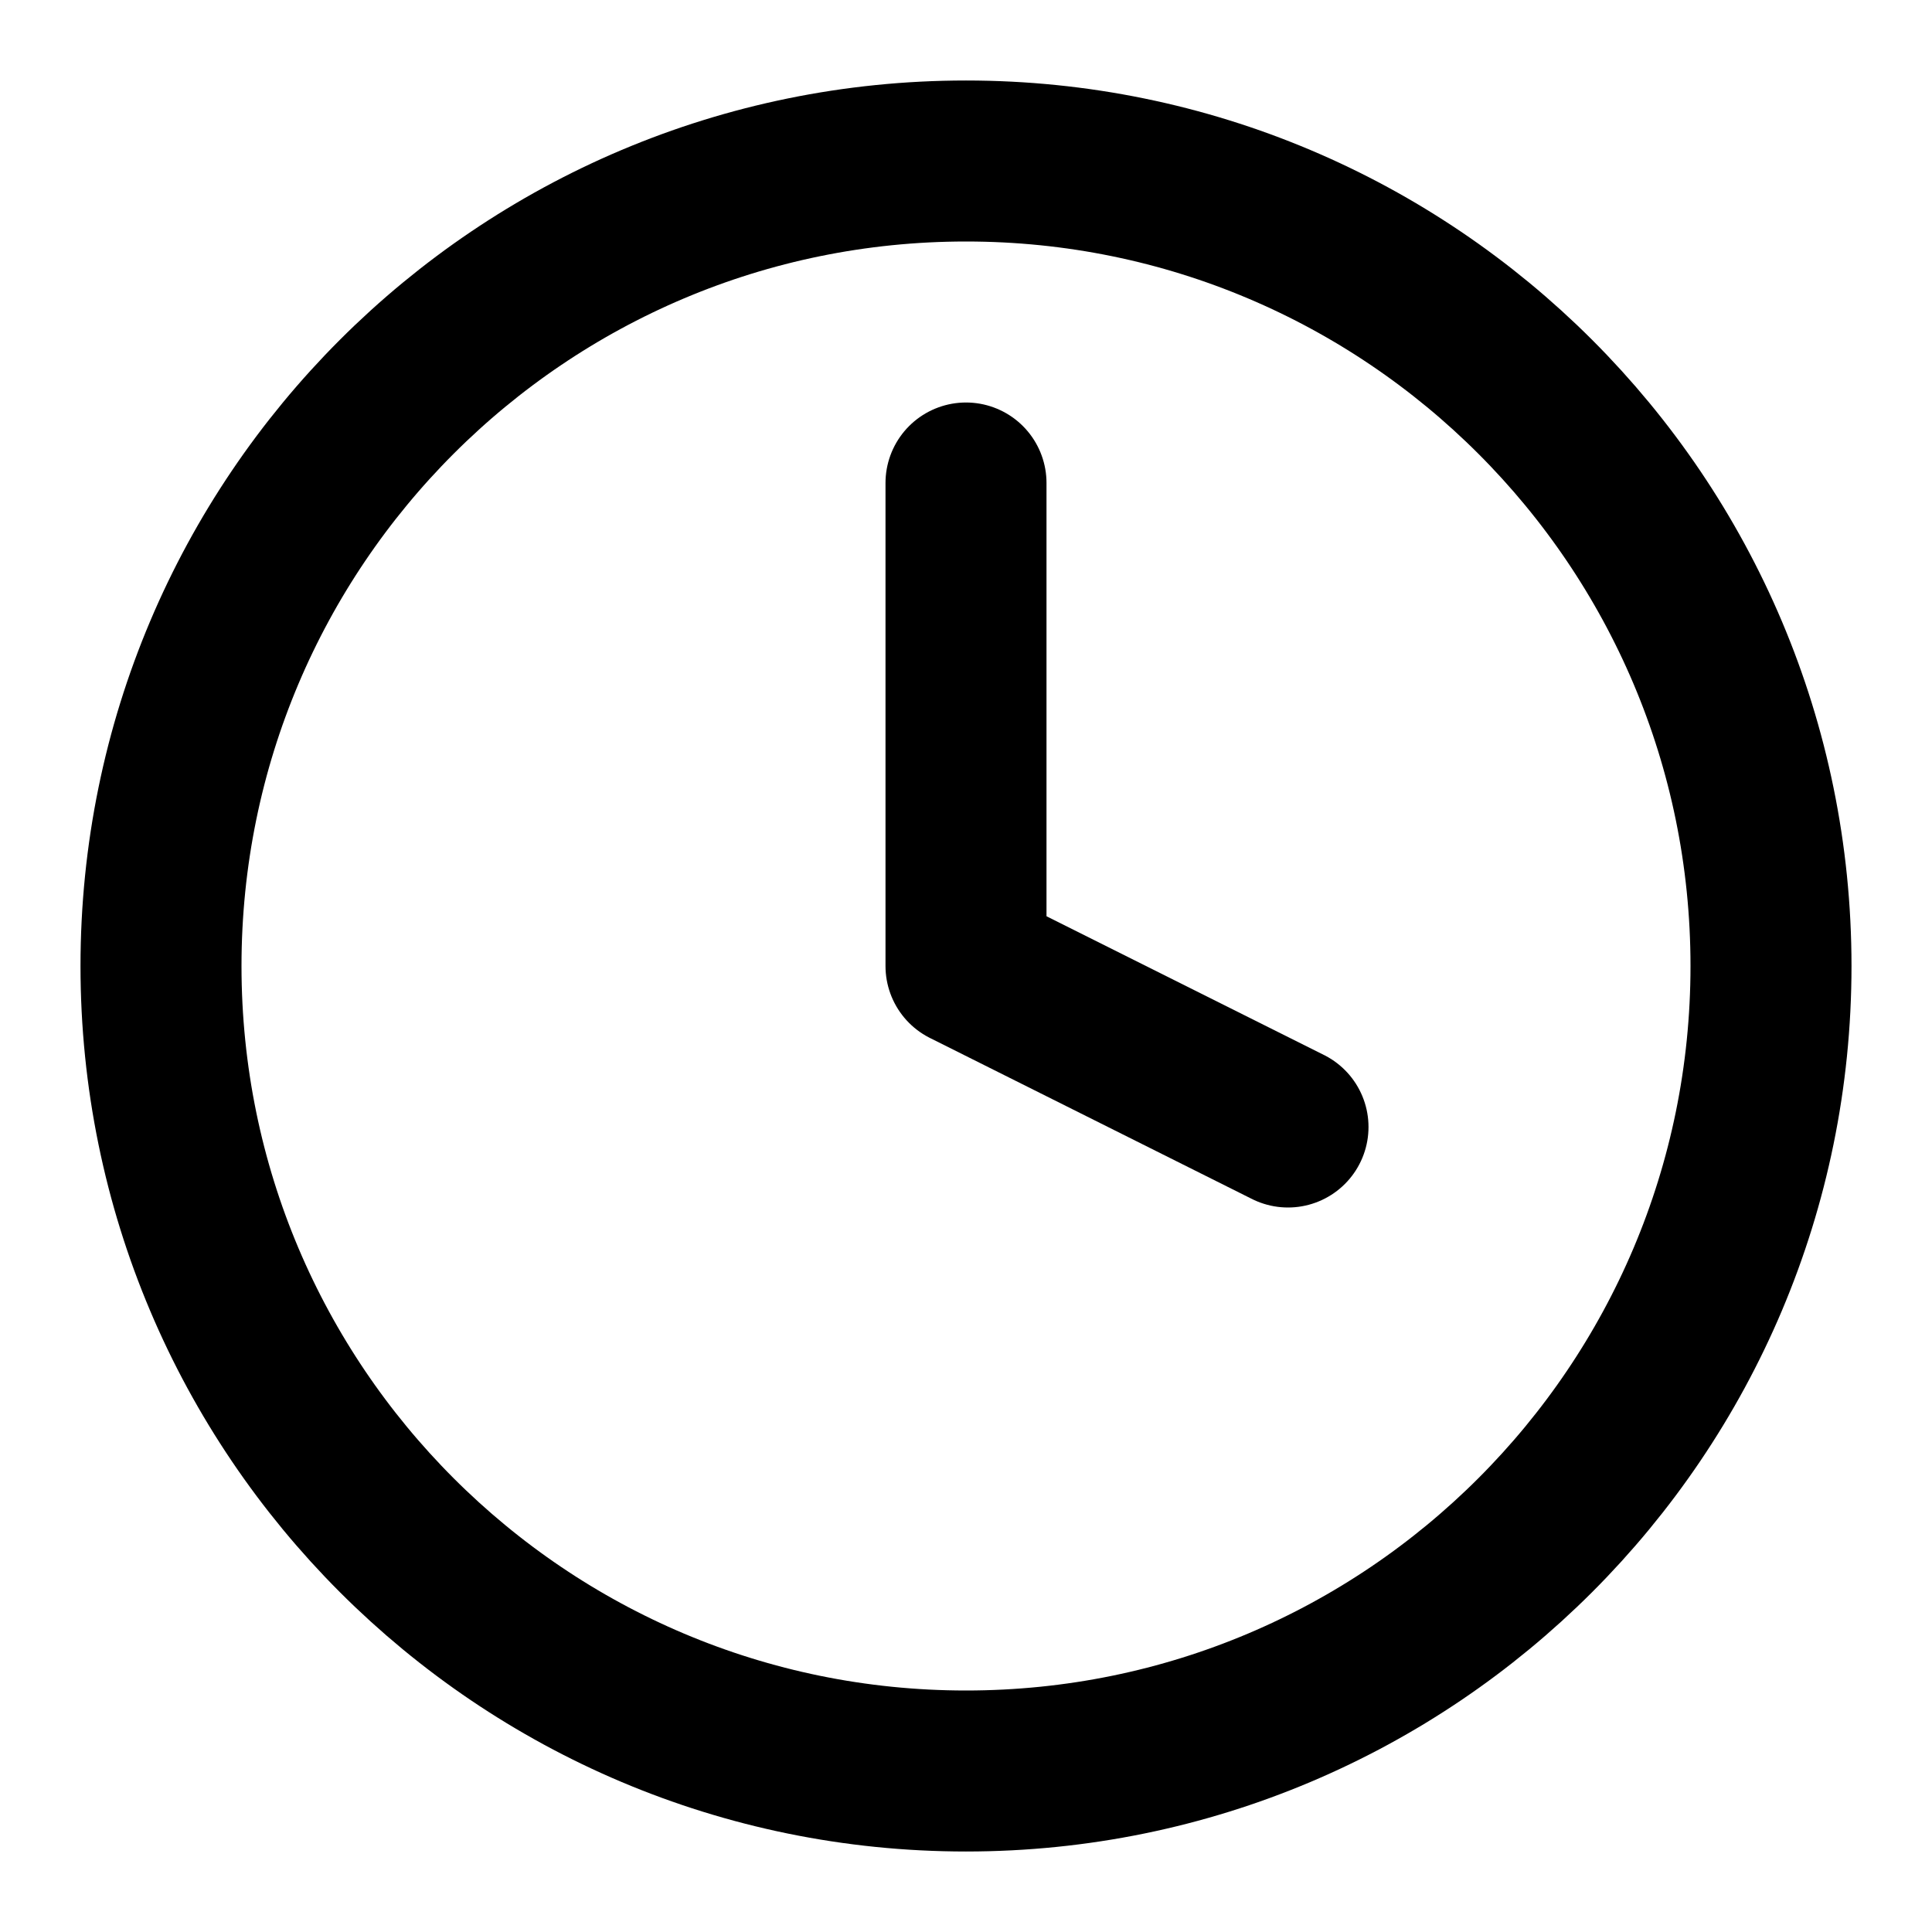
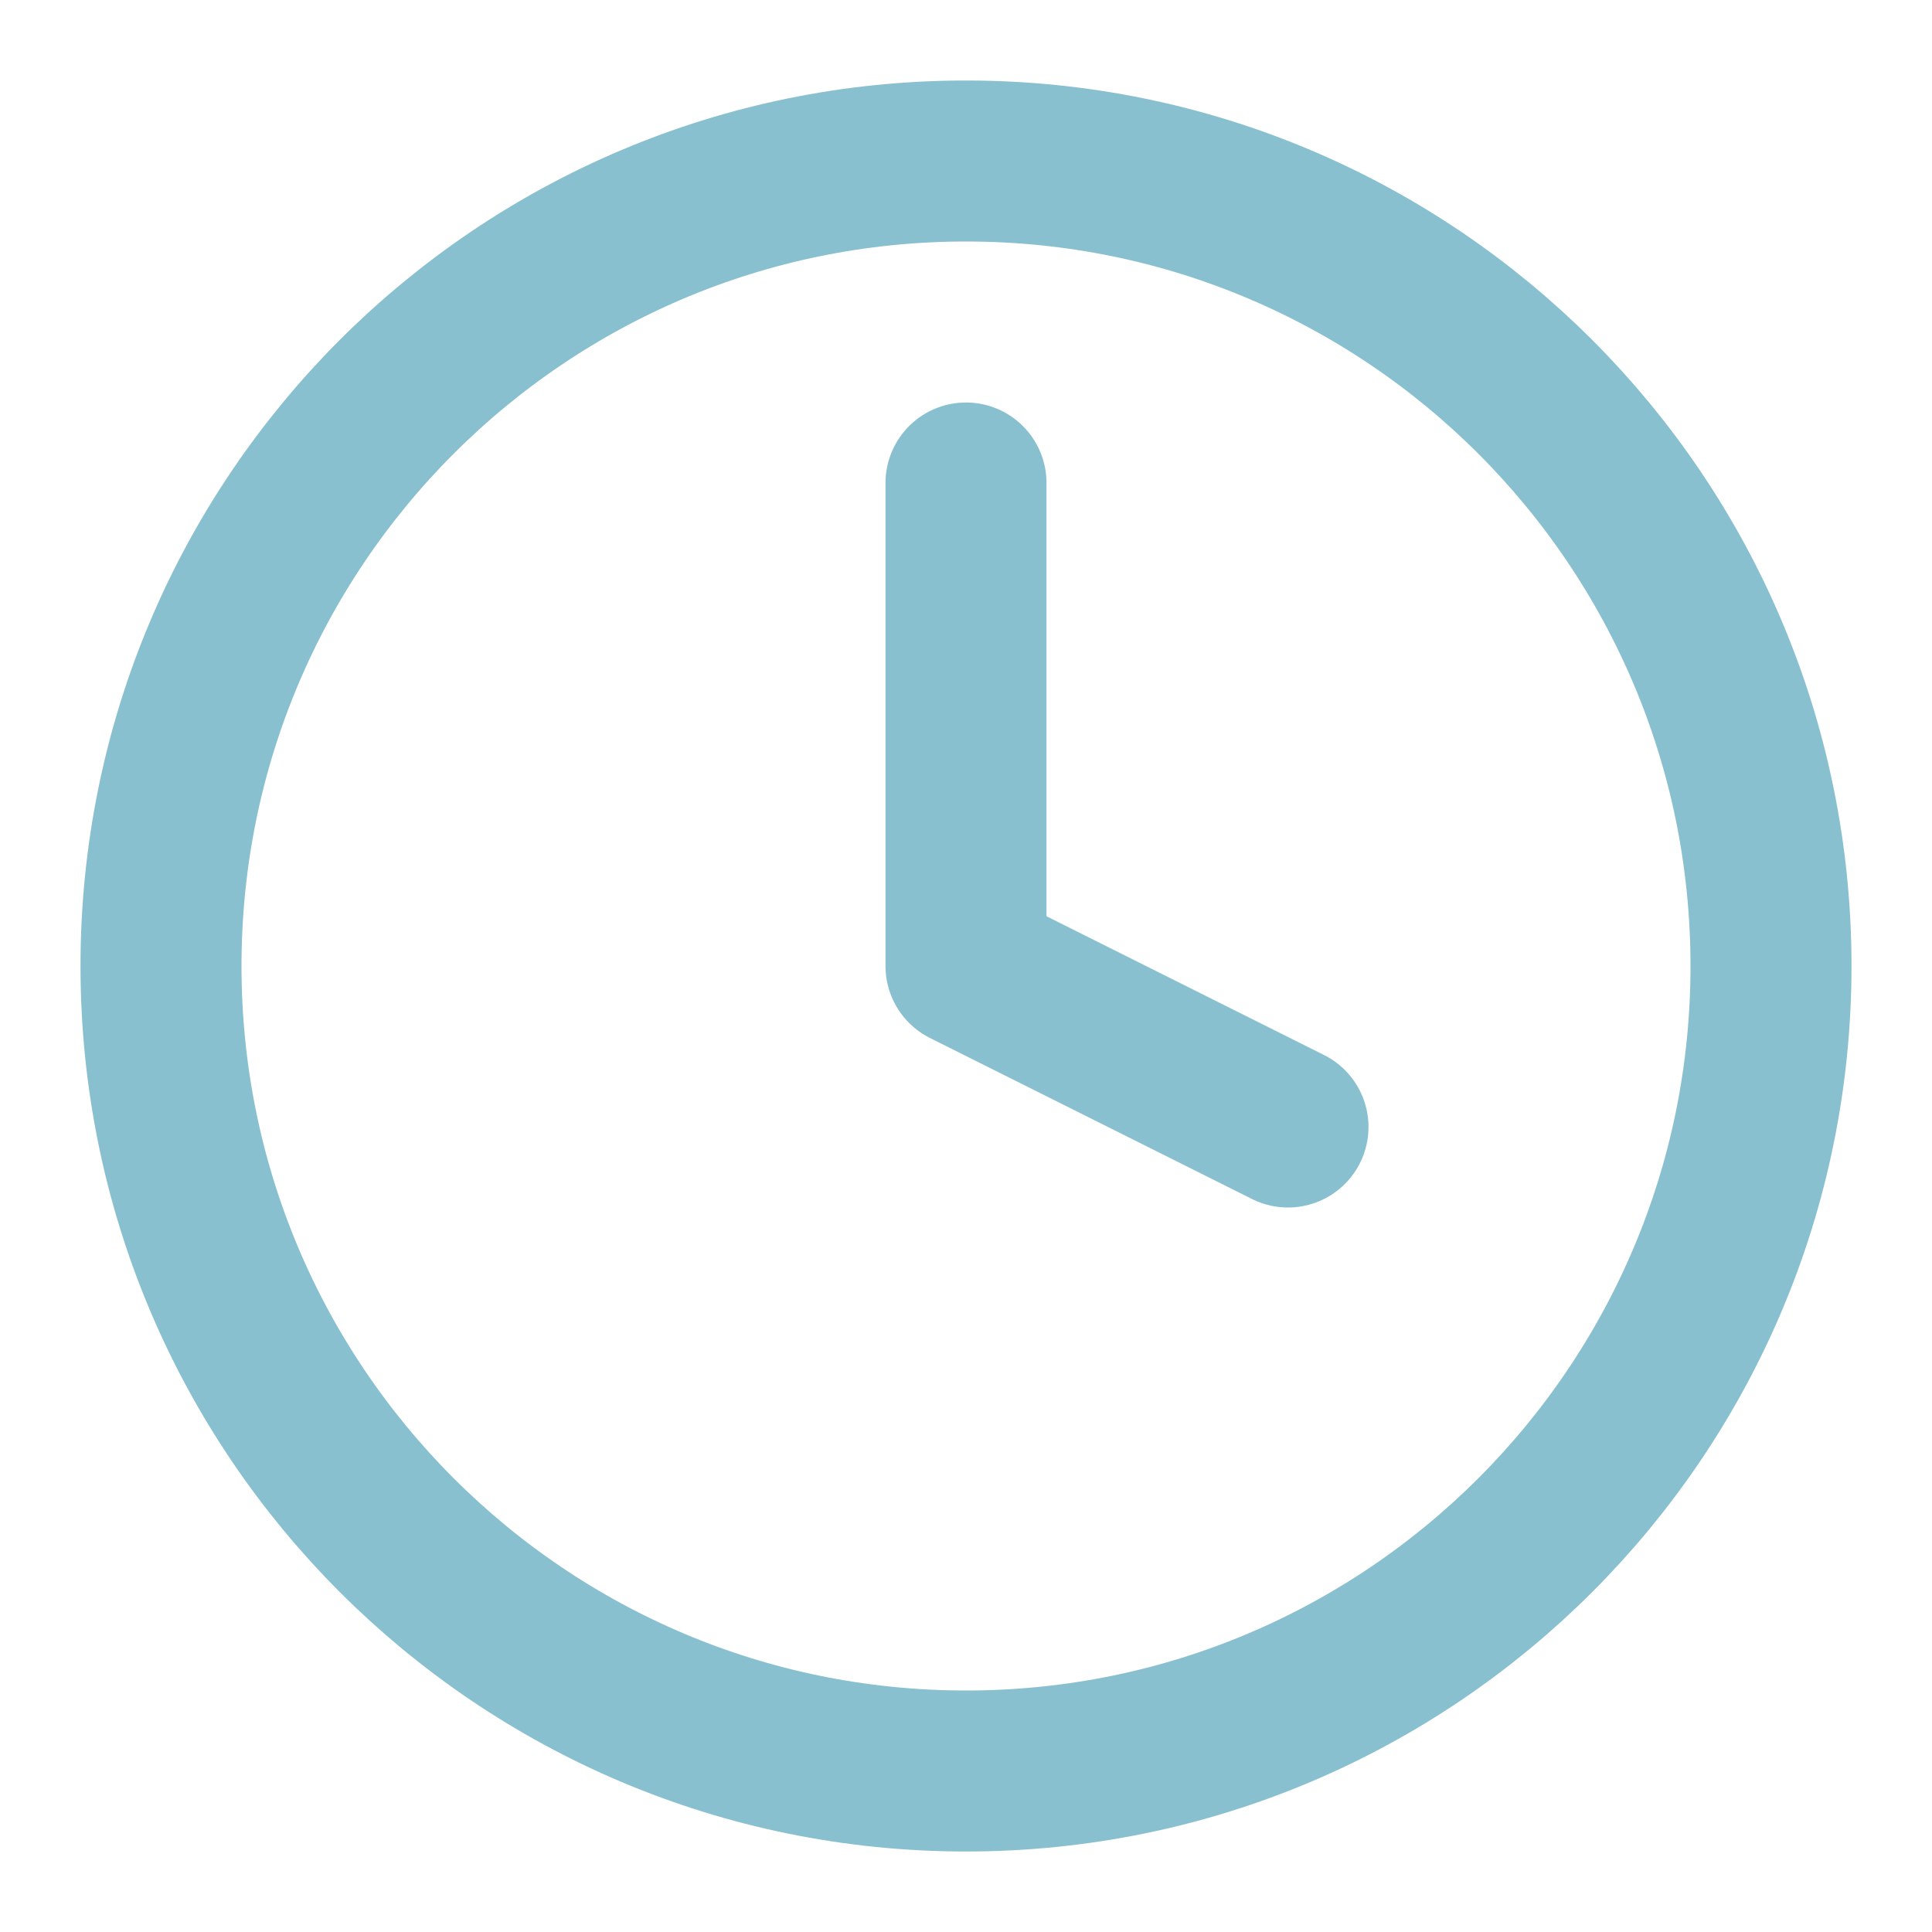
- <svg xmlns="http://www.w3.org/2000/svg" width="24" height="24" viewBox="0 0 24 24" fill="none" stroke="currentColor" stroke-width="2" stroke-linecap="round" stroke-linejoin="round">
+ <svg xmlns="http://www.w3.org/2000/svg" width="24" height="24" viewBox="0 0 24 24" fill="none" stroke="#88c0d0" stroke-width="2" stroke-linecap="round" stroke-linejoin="round">
  <circle cx="12" cy="12" r="10" />
  <polyline points="12 6 12 12 16 14" />
</svg>
